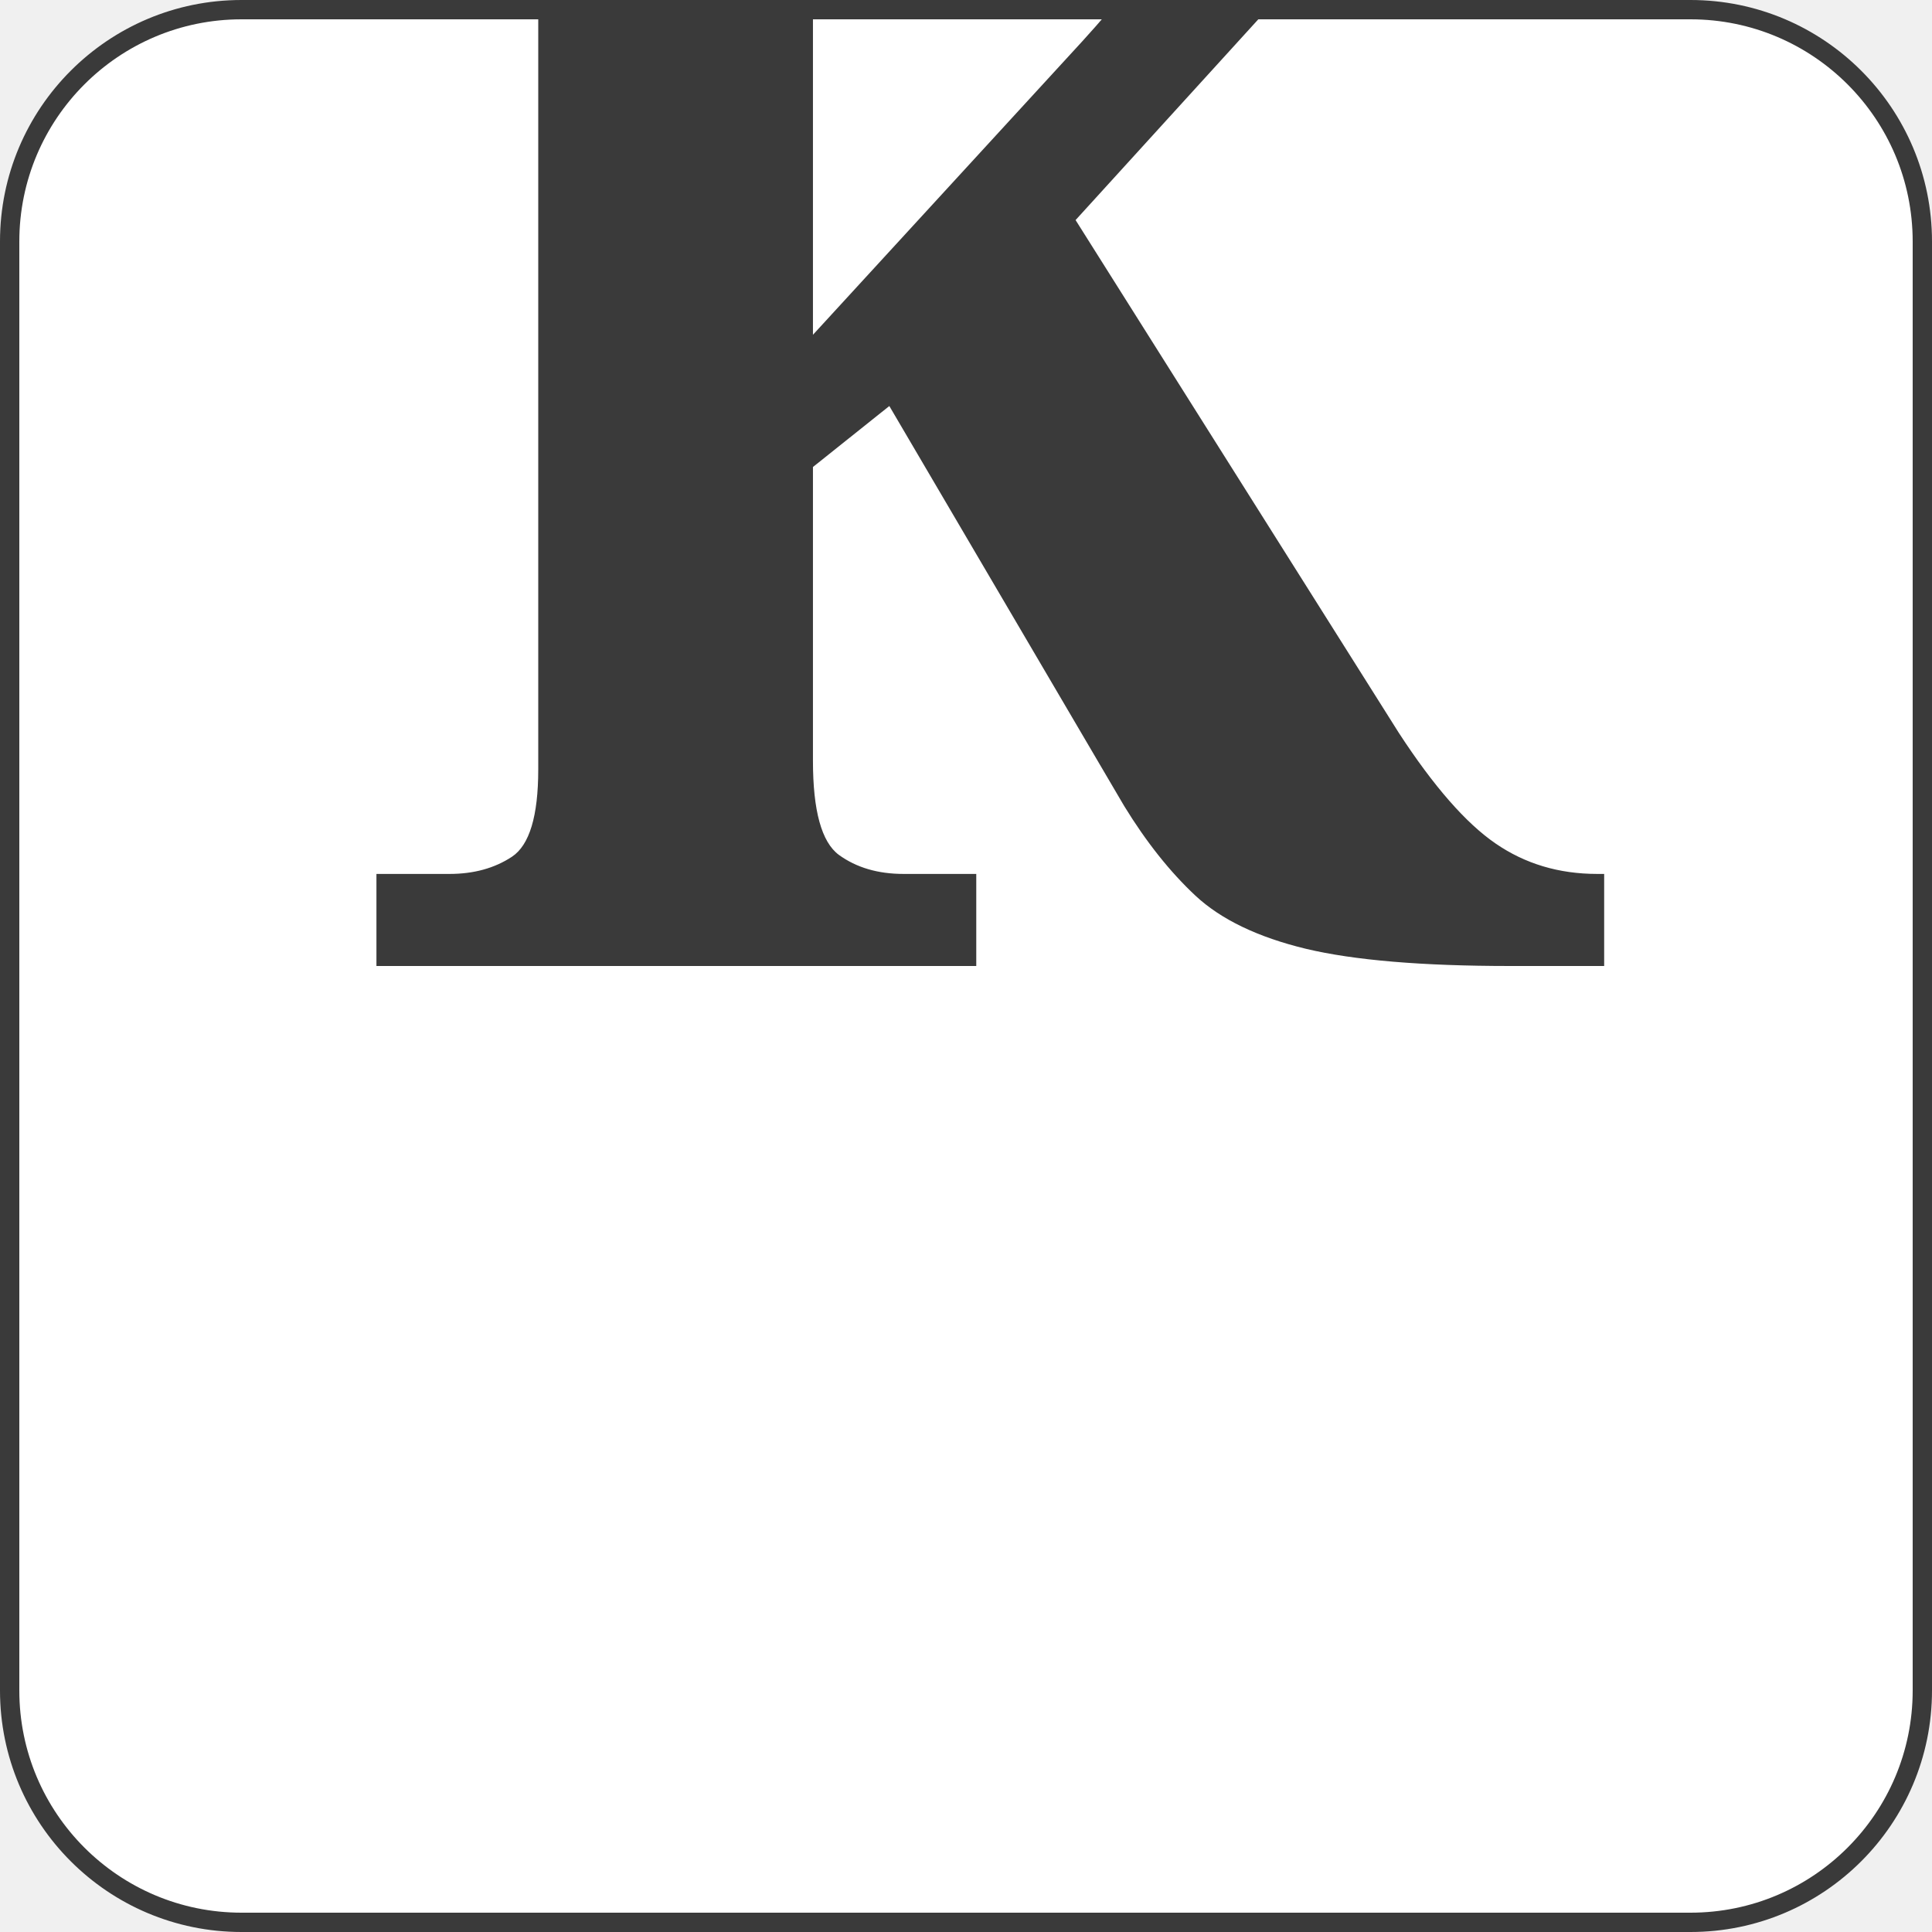
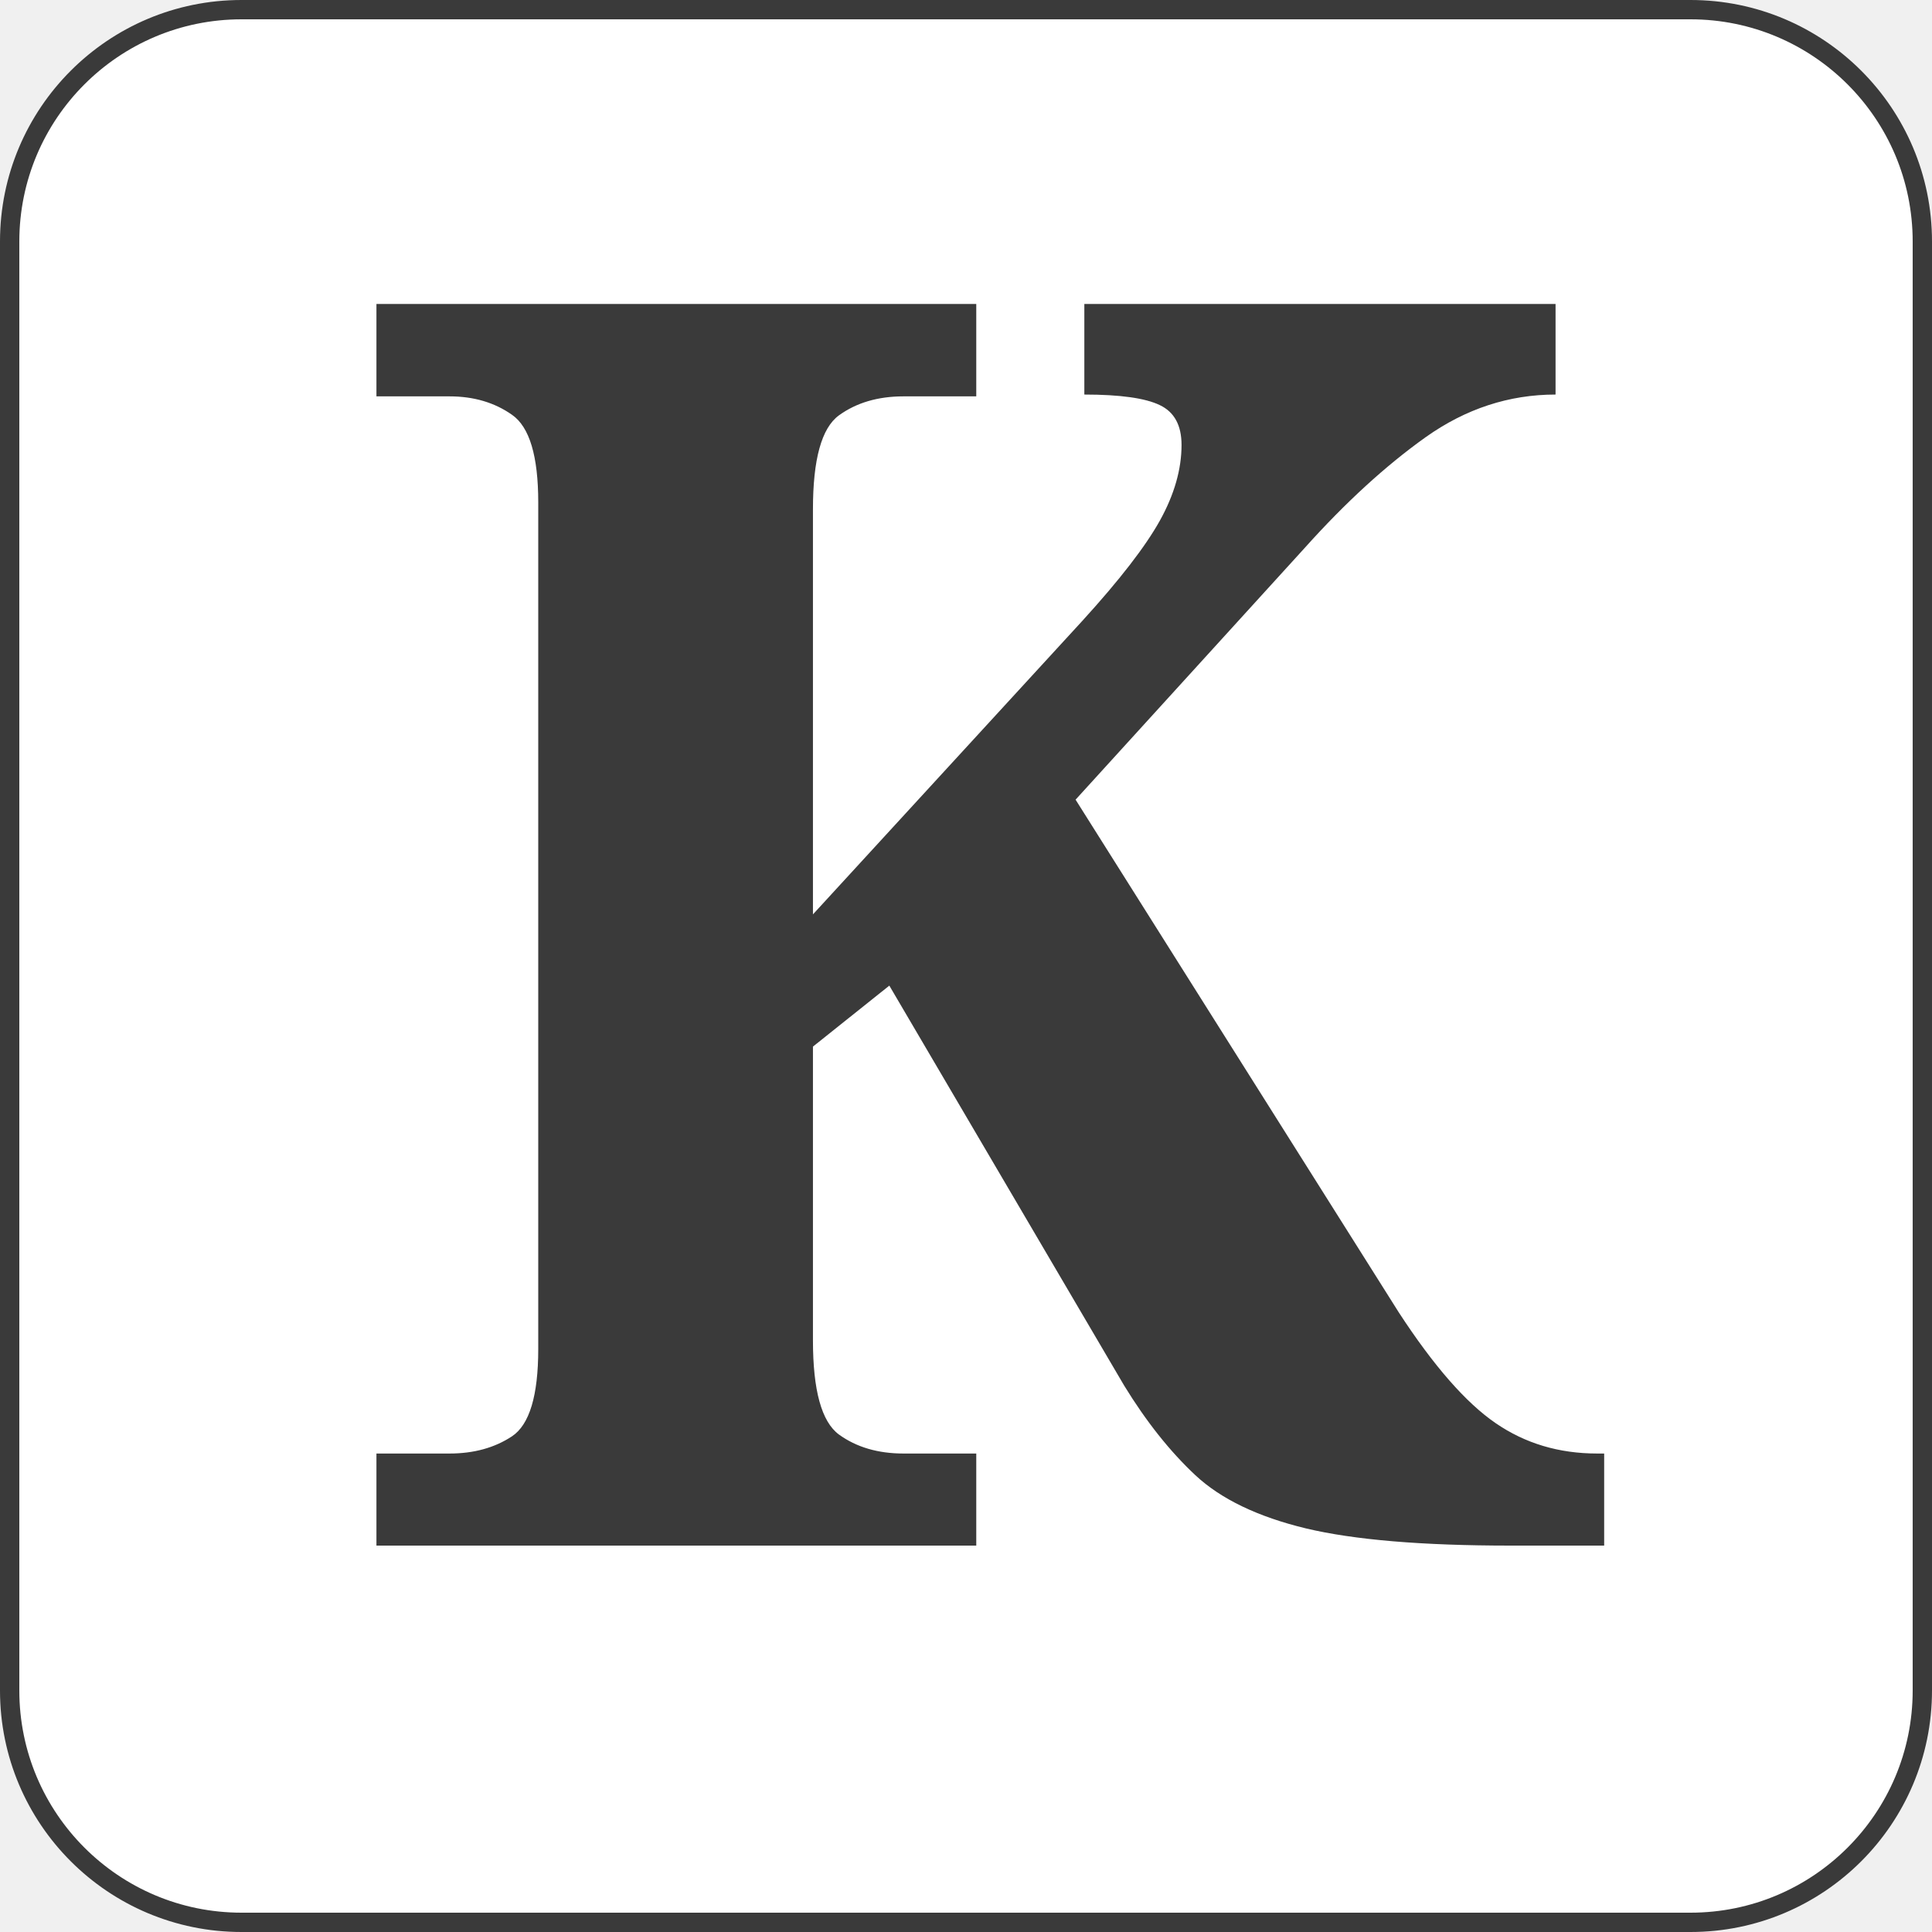
<svg xmlns="http://www.w3.org/2000/svg" width="10in" height="10in" viewBox="-50 -50 100 100" preserveAspectRatio="none" class="card" face="QS">
  <symbol id="S" viewBox="-600 -600 1200 1200" preserveAspectRatio="xMinYMid">
    <path d="M-400 0C-350 0 0 -450 0 -500C0 -450 350 0 400 0C350 0 0 450 0 500C0 450 -350 0 -400 0Z" fill="#3a3a3a" />
  </symbol>
  <rect width="99" height="99" x="-49.5" y="-49.5" rx="12" ry="12" fill="white" stroke="#3a3a3a" />
  <style>
      .cardfont { font: bold 90px serif; fill: #3a3a3a;}
   </style>
-   <text class="cardfont" text-anchor="middle" alignment-baseline="central" x="0" y="0">K</text>
+   <text class="cardfont" text-anchor="middle" x="0" y="30">K</text>
</svg>
